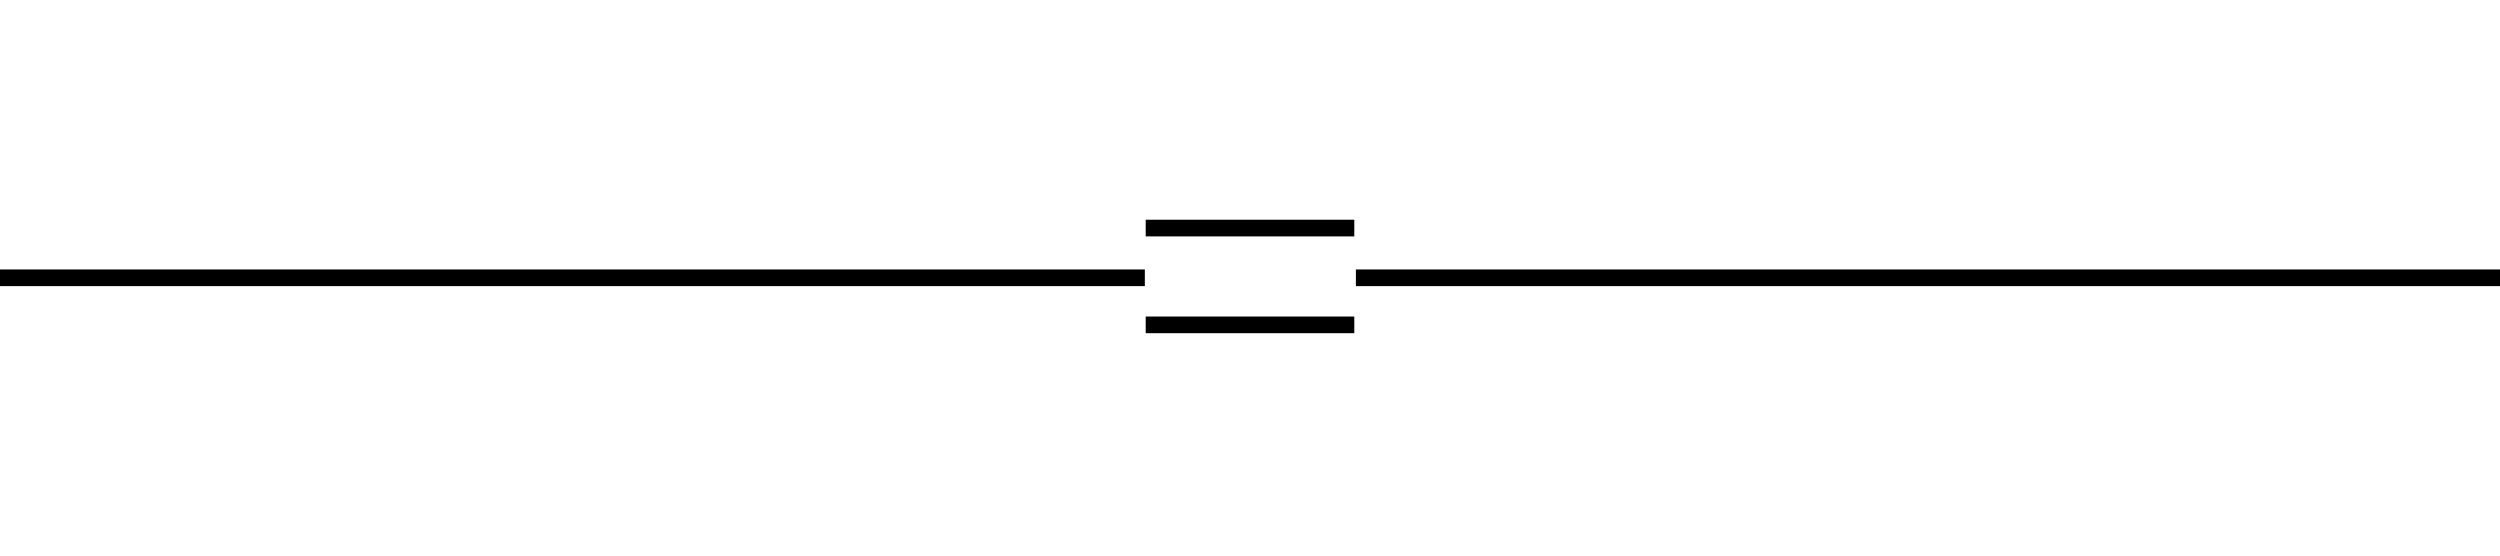
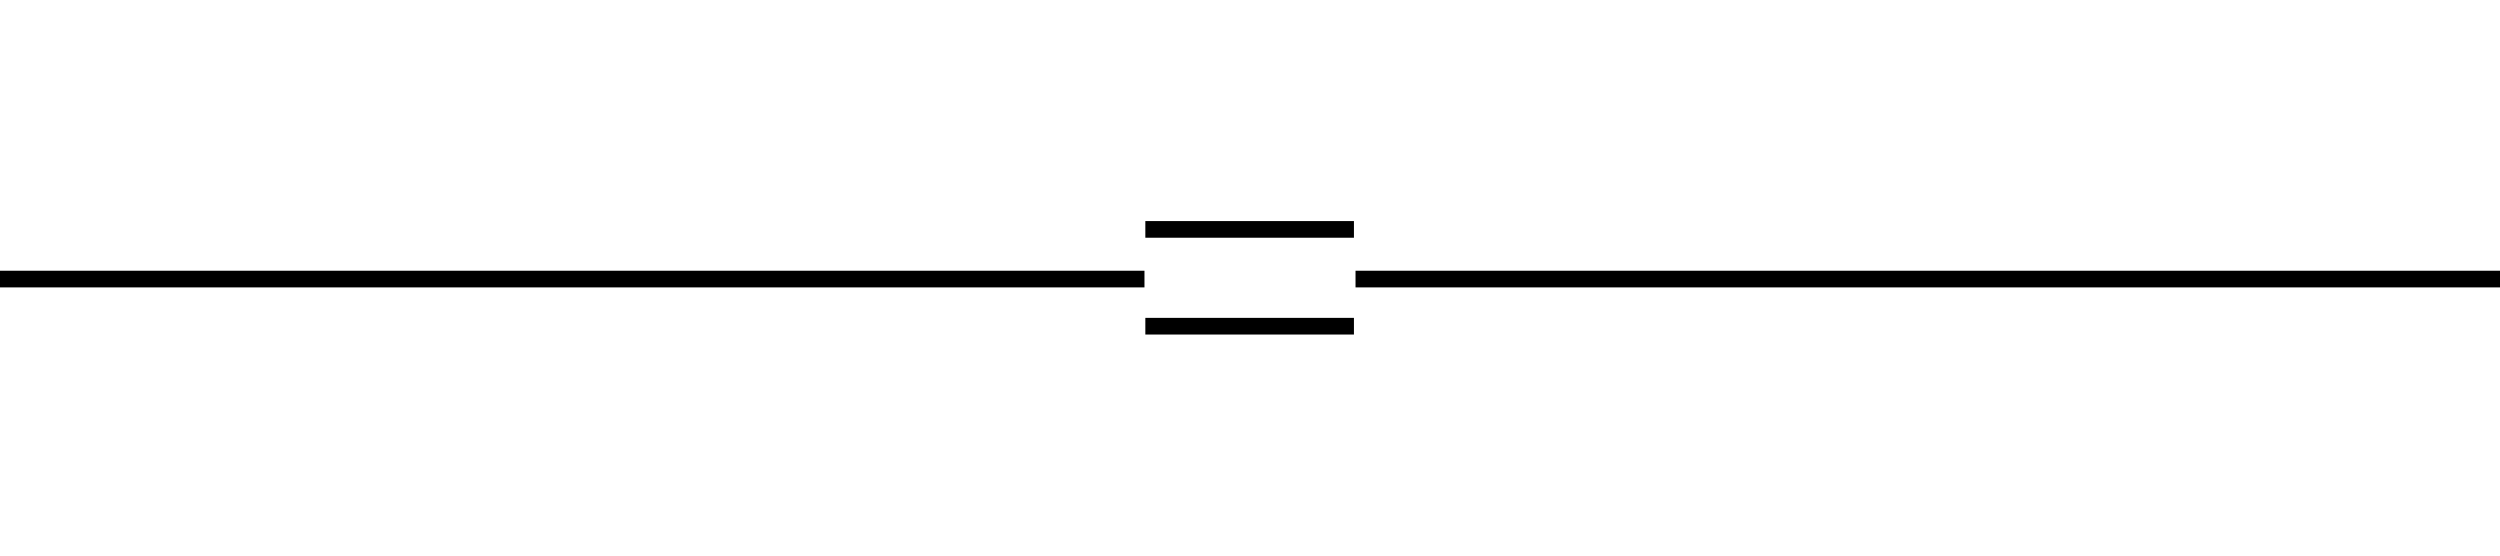
- <svg xmlns="http://www.w3.org/2000/svg" viewBox="-200 0 450 100" style="background-color:#ffffff00" width="450" height="100">
-   <path d="M-200 50H4.57m40.99 0h204.57M7.726 58.474h34.549M7.726 41.052h34.549" style="stroke:#000;stroke-width:3;stroke-linejoin:round;fill:none;stroke-linecap:square" />
+ <svg xmlns="http://www.w3.org/2000/svg" width="450" height="100">
+   <g>
+     <path id="svg_1" stroke-linecap="square" fill="none" stroke-linejoin="round" stroke-width="3" stroke="#000" d="m-0.065,50.237l204.57,0m40.99,0l204.57,0m-242.404,8.474l34.549,0m-34.549,-17.422l34.549,0" />
+   </g>
</svg>
